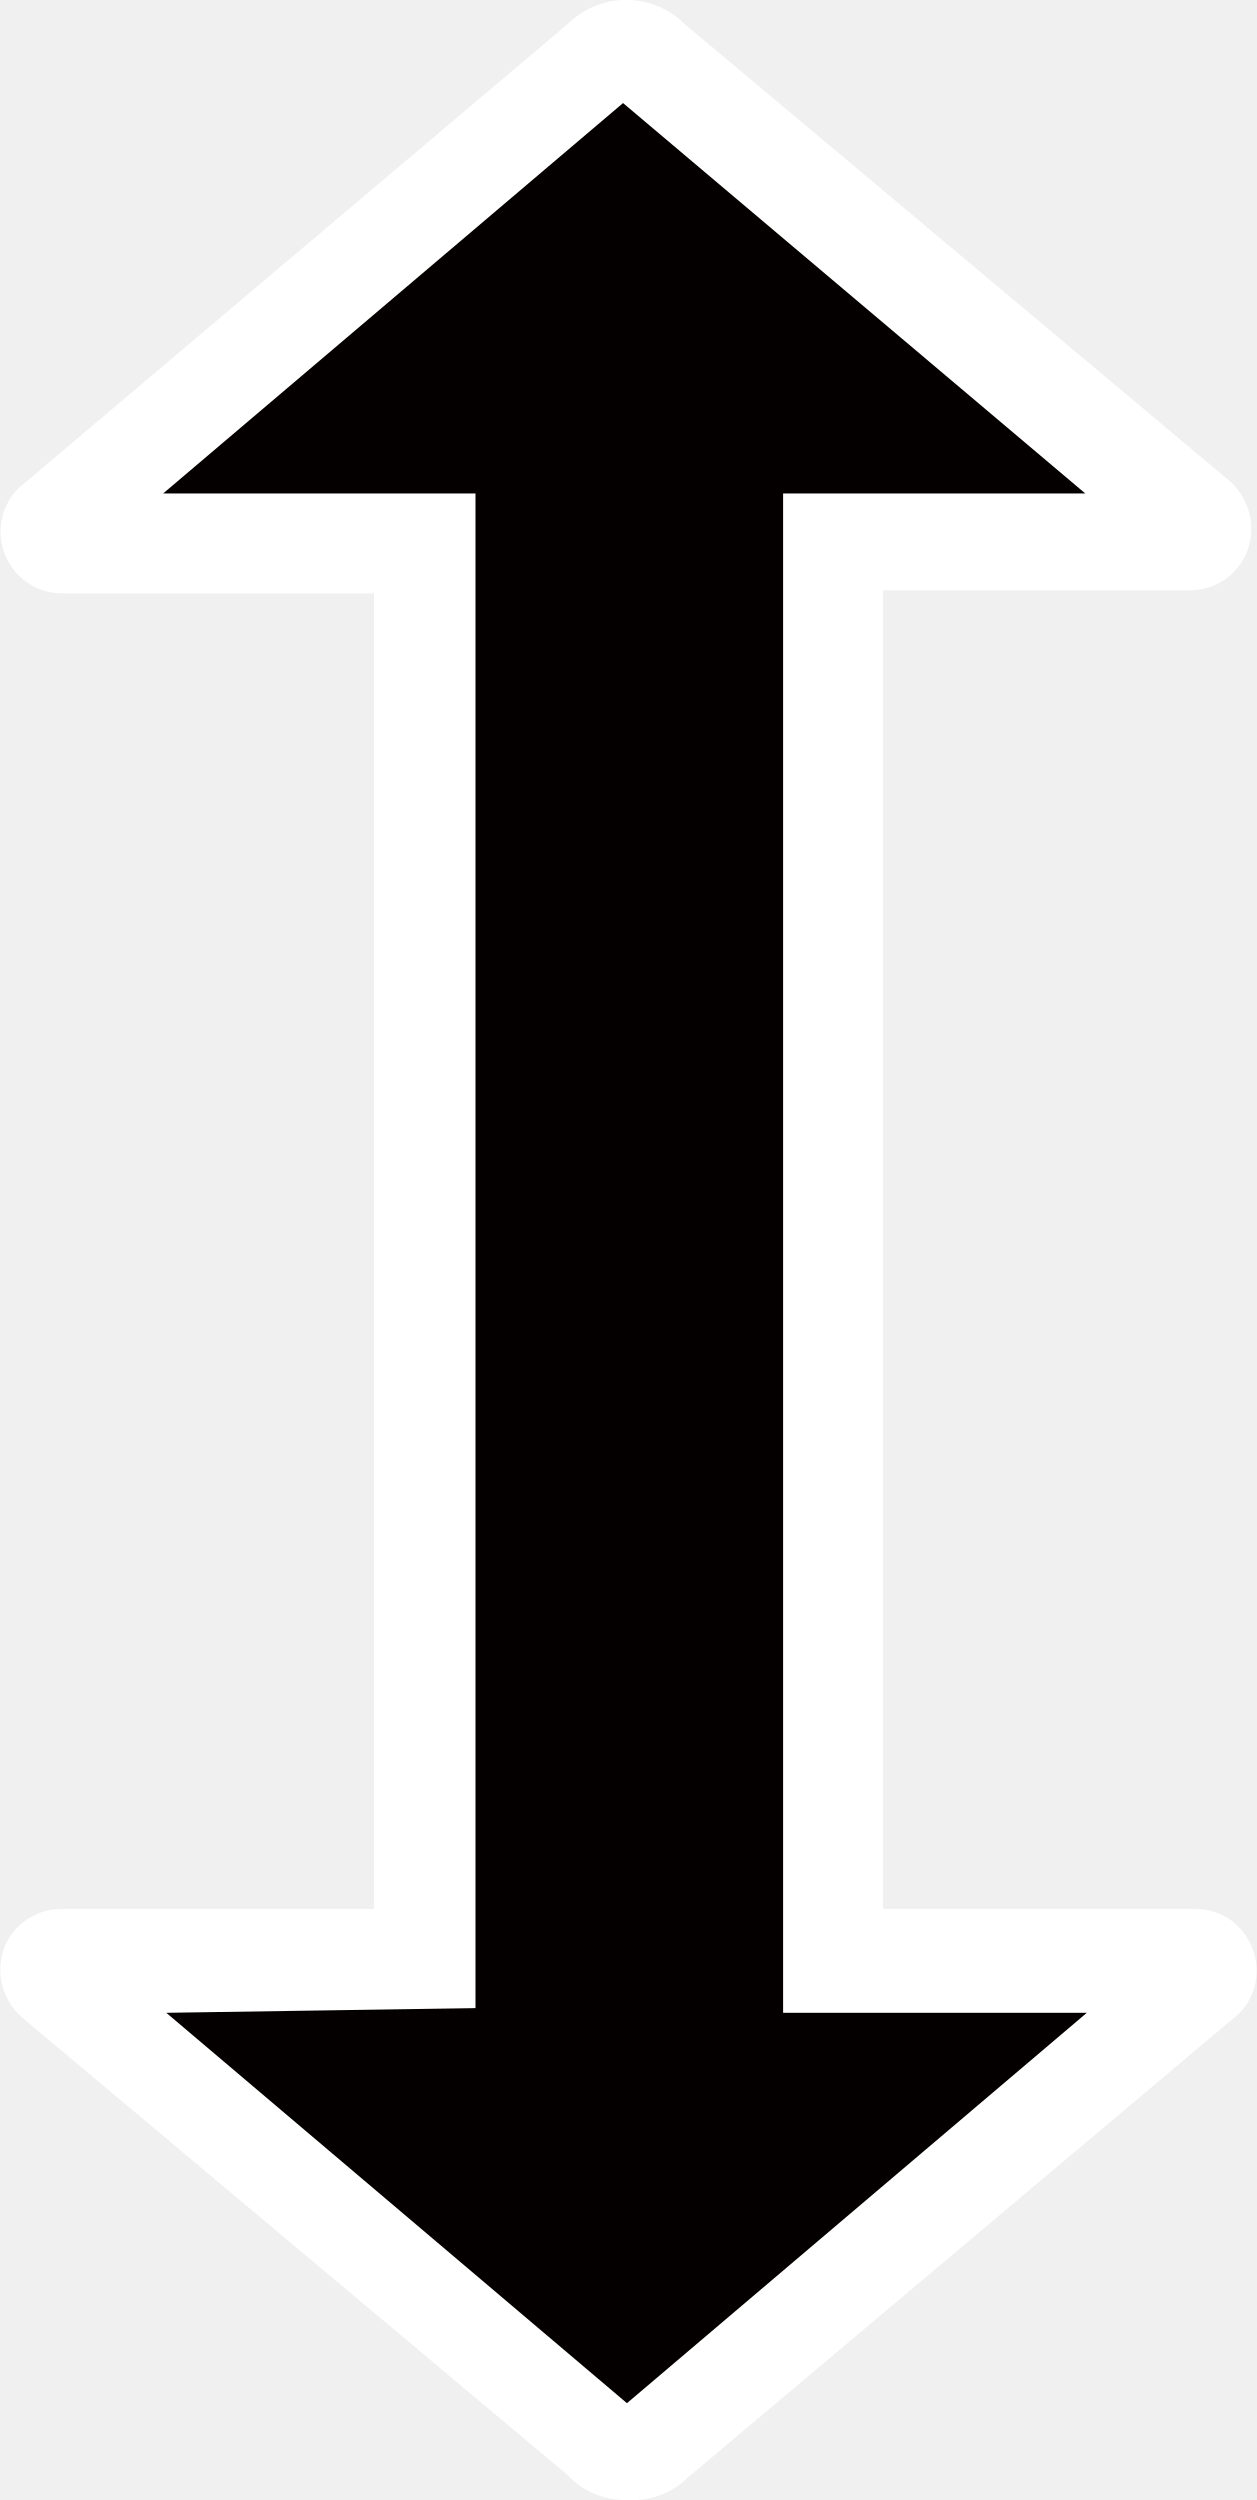
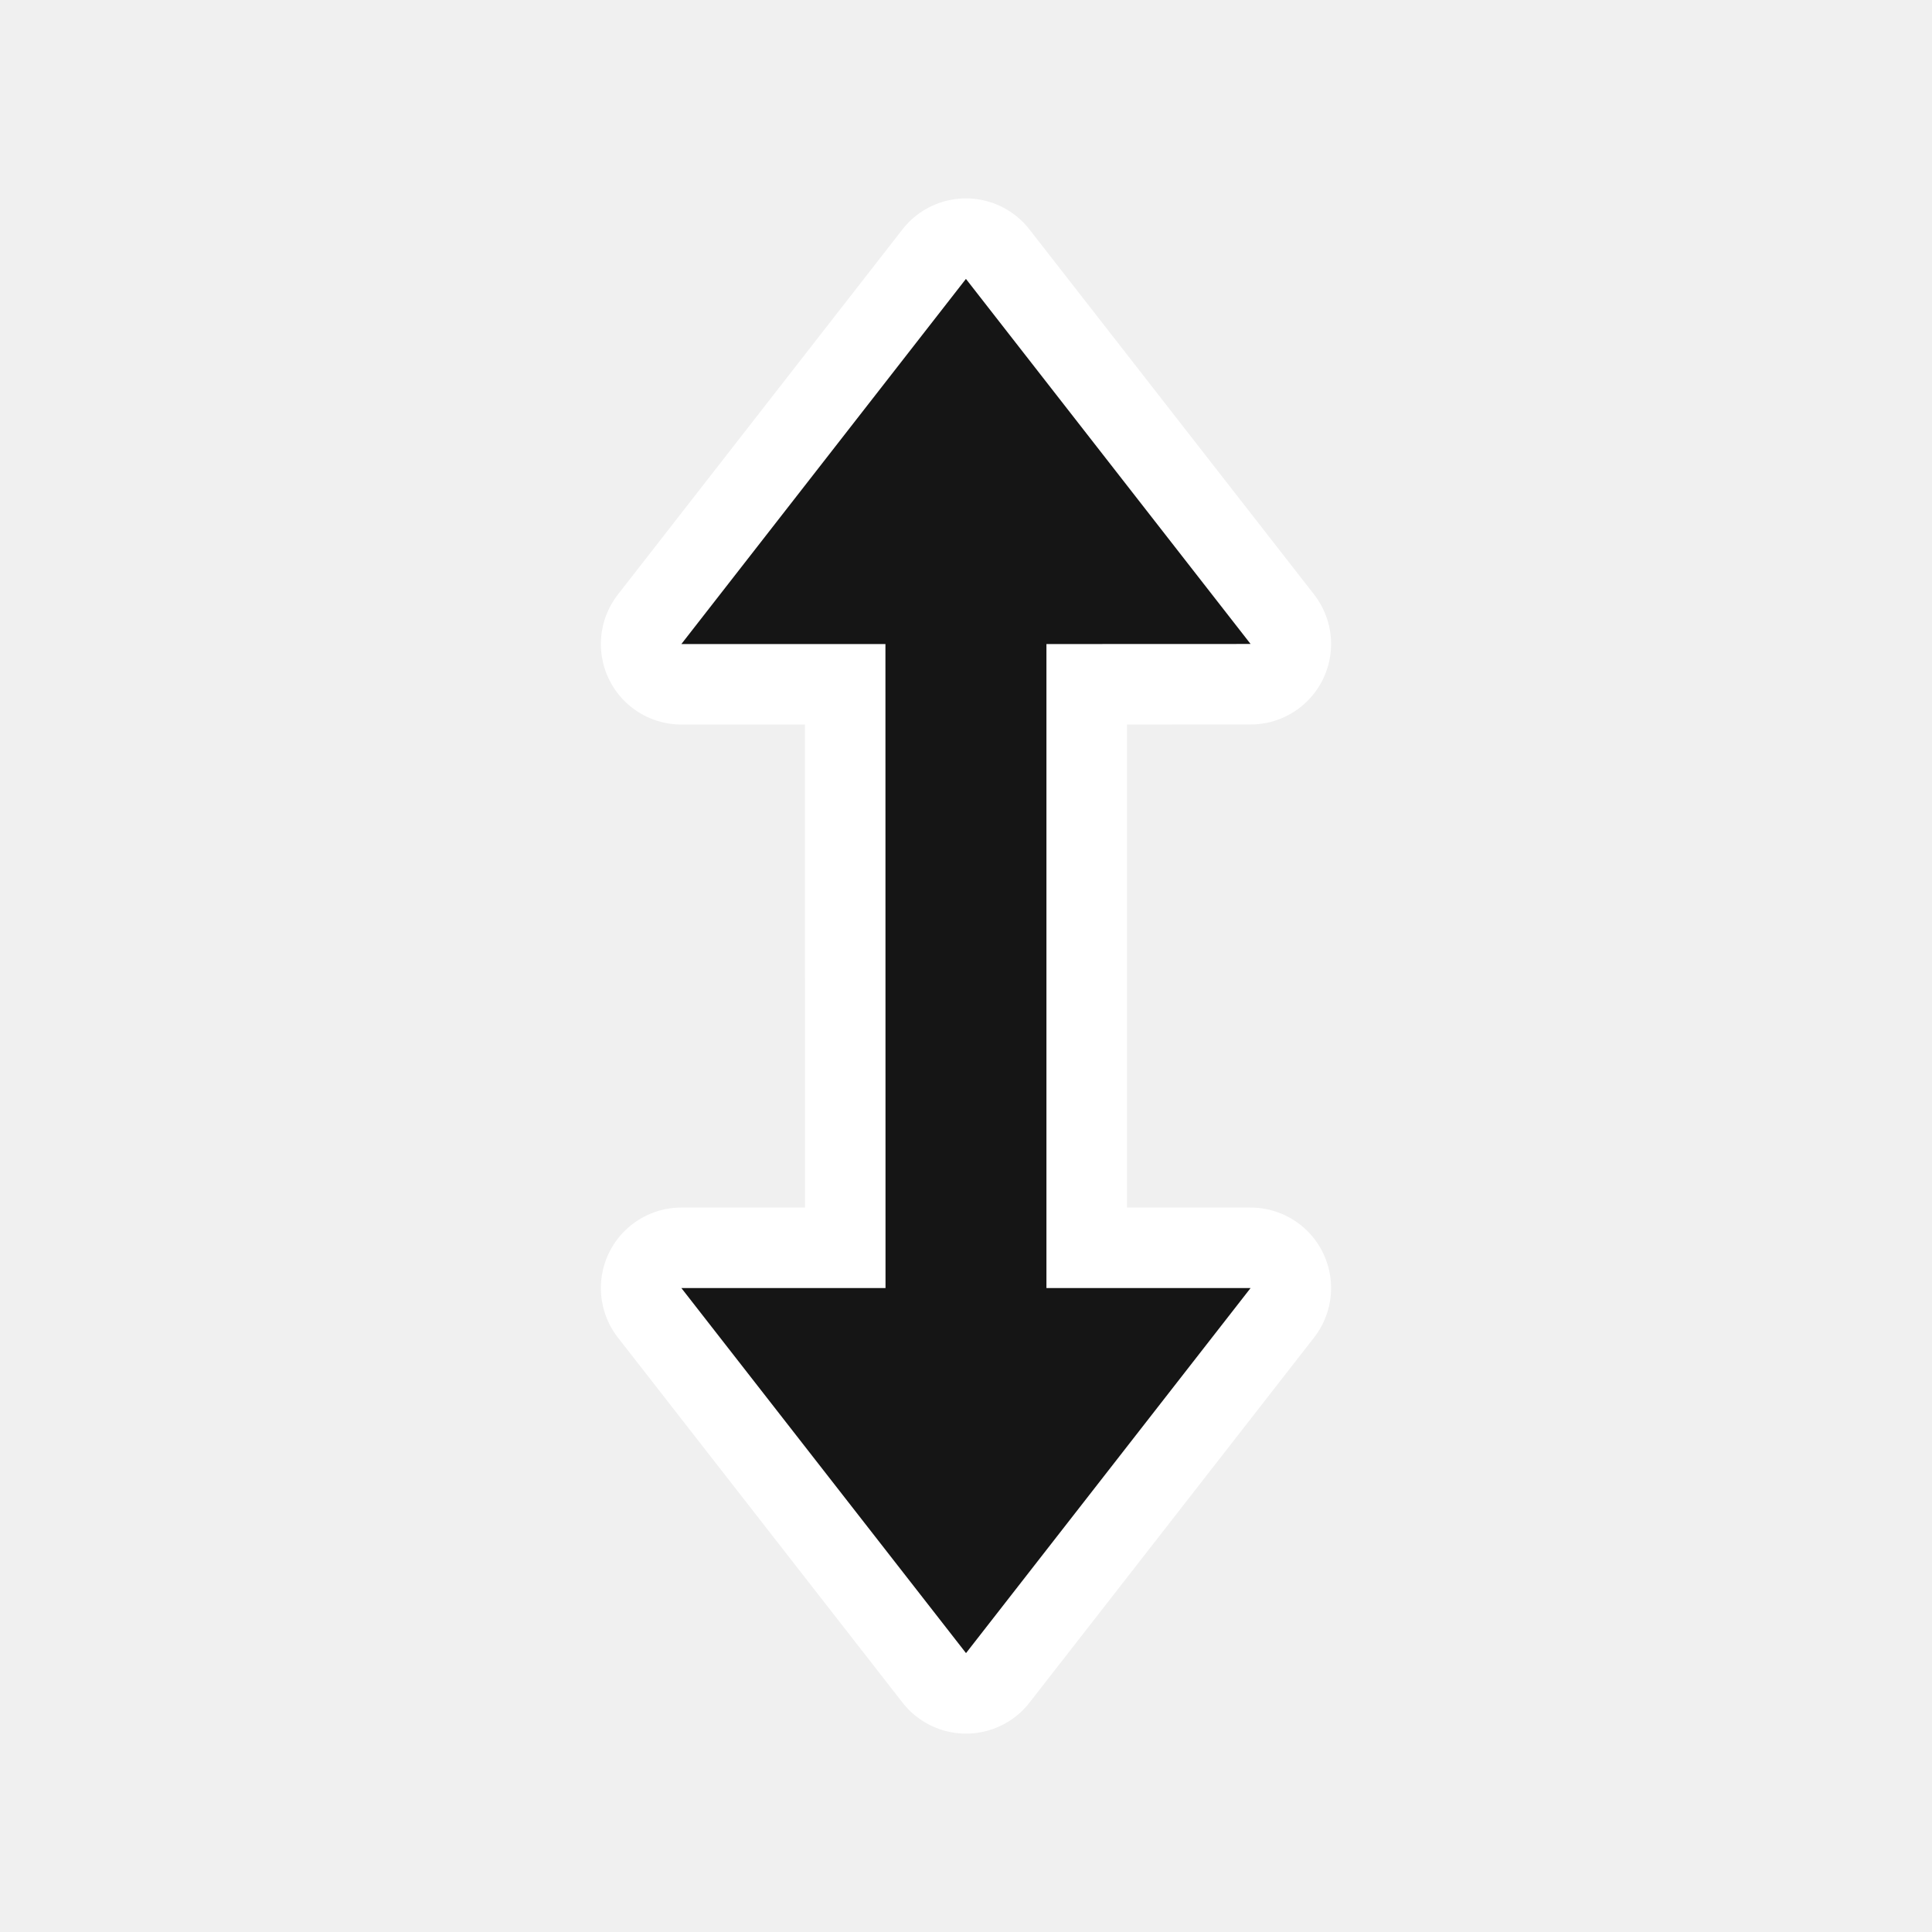
- <svg xmlns="http://www.w3.org/2000/svg" id="图层_1" data-name="图层 1" viewBox="0 0 16.09 32.02">
-   <defs>
-     <style>.cls-1{fill:#040000;}.cls-2{fill:#fff;}</style>
-   </defs>
-   <path class="cls-1" d="M5.46,25.06H.85a.16.16,0,0,0-.16.14.17.17,0,0,0,.05.12l7,5.91a.44.44,0,0,0,.62,0l7-5.91a.15.15,0,0,0,0-.21.16.16,0,0,0-.11-.05H10.69V6.94h4.56a.16.16,0,0,0,.16-.14.17.17,0,0,0-.05-.12L8.36.77a.44.44,0,0,0-.62,0l-7,5.91a.15.15,0,0,0,0,.21.16.16,0,0,0,.11.05H5.51Z" transform="translate(-0.02 0.02)" />
-   <path class="cls-2" d="M8.05,32a1,1,0,0,1-.76-.32l-7-5.87a.82.82,0,0,1-.21-.9.79.79,0,0,1,.73-.48h4V7.58h-4A.79.79,0,0,1,.26,6.23L7.3.28a1.06,1.06,0,0,1,1.48,0l7,5.87a.82.82,0,0,1,.21.9.78.78,0,0,1-.73.49H11.33V24.43h4a.77.77,0,0,1,.72.48.78.78,0,0,1-.16.86L8.82,31.72A1,1,0,0,1,8.05,32Zm-.12-1.24Zm.22,0Zm-6-5,5.9,5,5.89-5H10.05V6.3h3.87L8,1.3l-5.89,5h4V25.7ZM7.92,1.26Zm.24,0Z" transform="translate(-0.02 0.02)" />
+ <svg xmlns="http://www.w3.org/2000/svg" width="24px" height="24px" viewBox="0 0 24 24" version="1.1">
+   <g id="页面-1" stroke="none" stroke-width="1" fill="none" fill-rule="evenodd">
+     <g id="size_hor备份" transform="translate(12, 12) rotate(90) translate(-12, -12) ">
+       <rect id="矩形" opacity="0.2" transform="translate(12, 12) rotate(-90) translate(-12, -12) " x="0" y="0" width="24" height="24" />
+       <g id="编组" transform="translate(3.464599, 8.464786)">
+         <polygon id="路径" stroke="#FFFFFF" stroke-width="2" stroke-linecap="round" stroke-linejoin="round" points="4.536 7.071 4.536 4.536 12.536 4.535 12.536 7.071 17.071 3.535 12.536 0 12.536 2.536 4.536 2.536 4.535 0 -8.8817842e-16 3.536" />
+         <polygon id="路径" fill="#151515" points="4.536 7.071 4.536 4.536 12.536 4.535 12.536 7.071 17.071 3.535 12.536 0 12.536 2.536 4.536 2.536 4.535 0 -8.8817842e-16 3.536" />
+       </g>
+     </g>
+   </g>
</svg>
